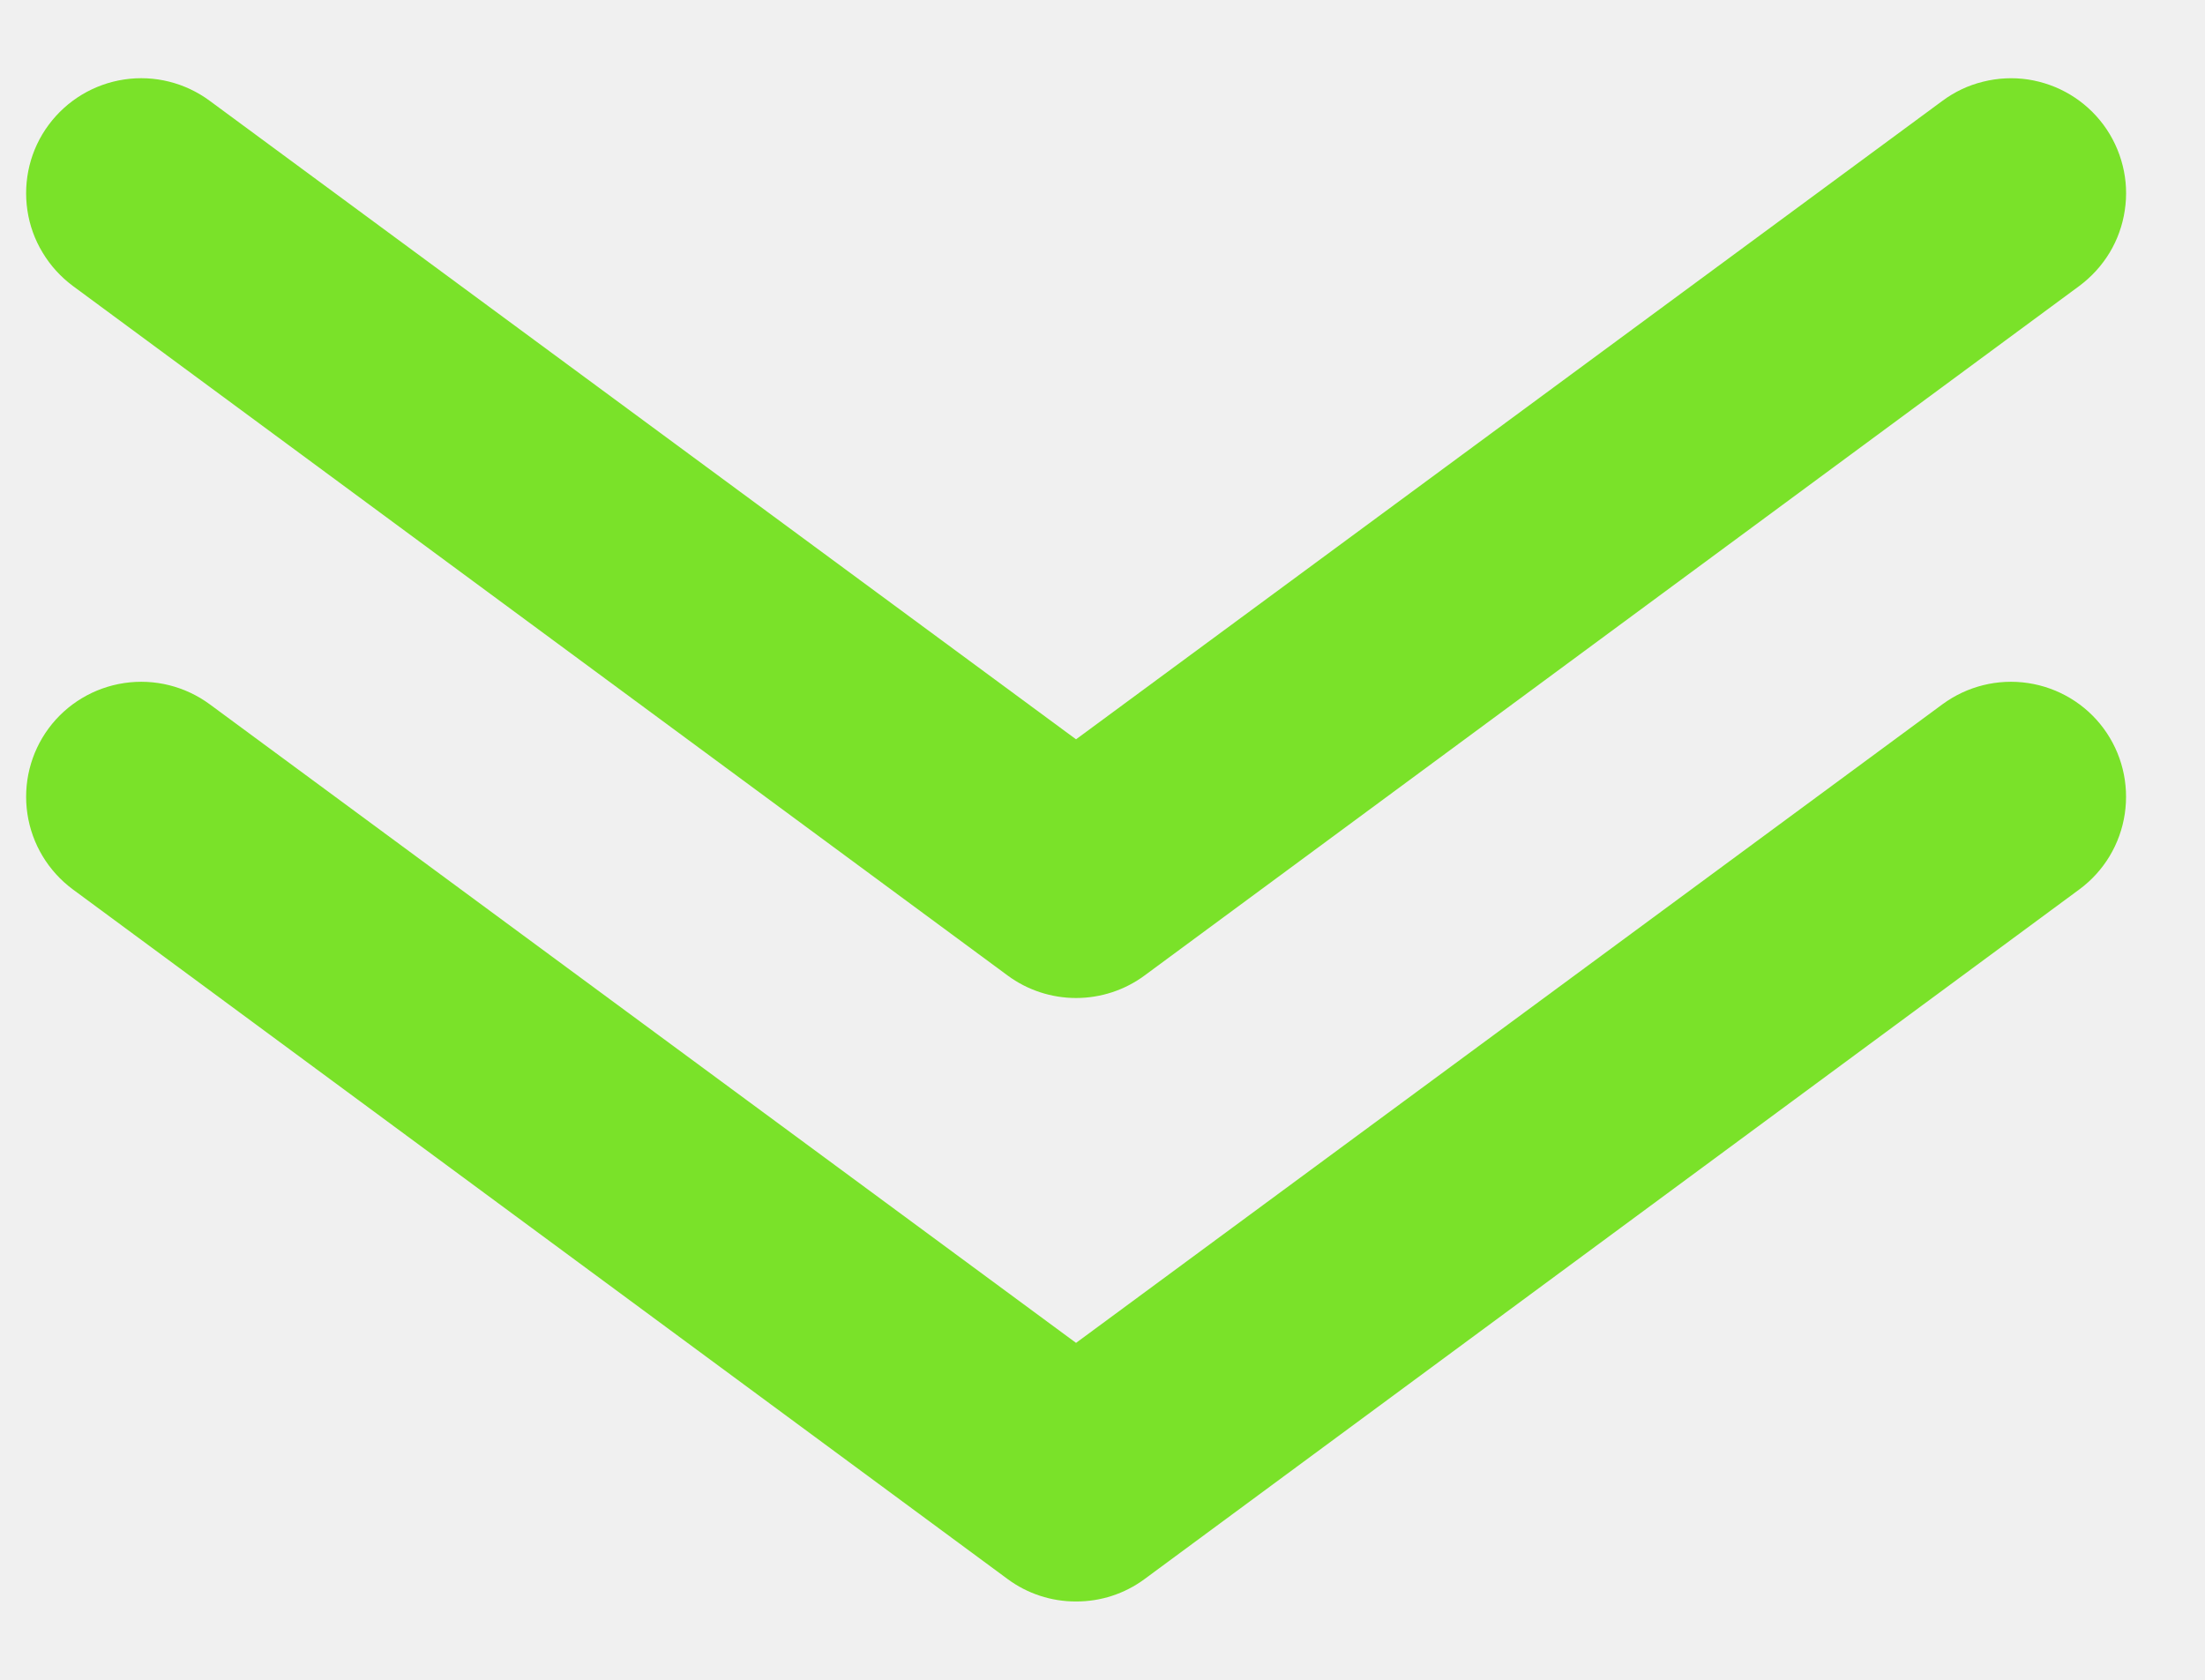
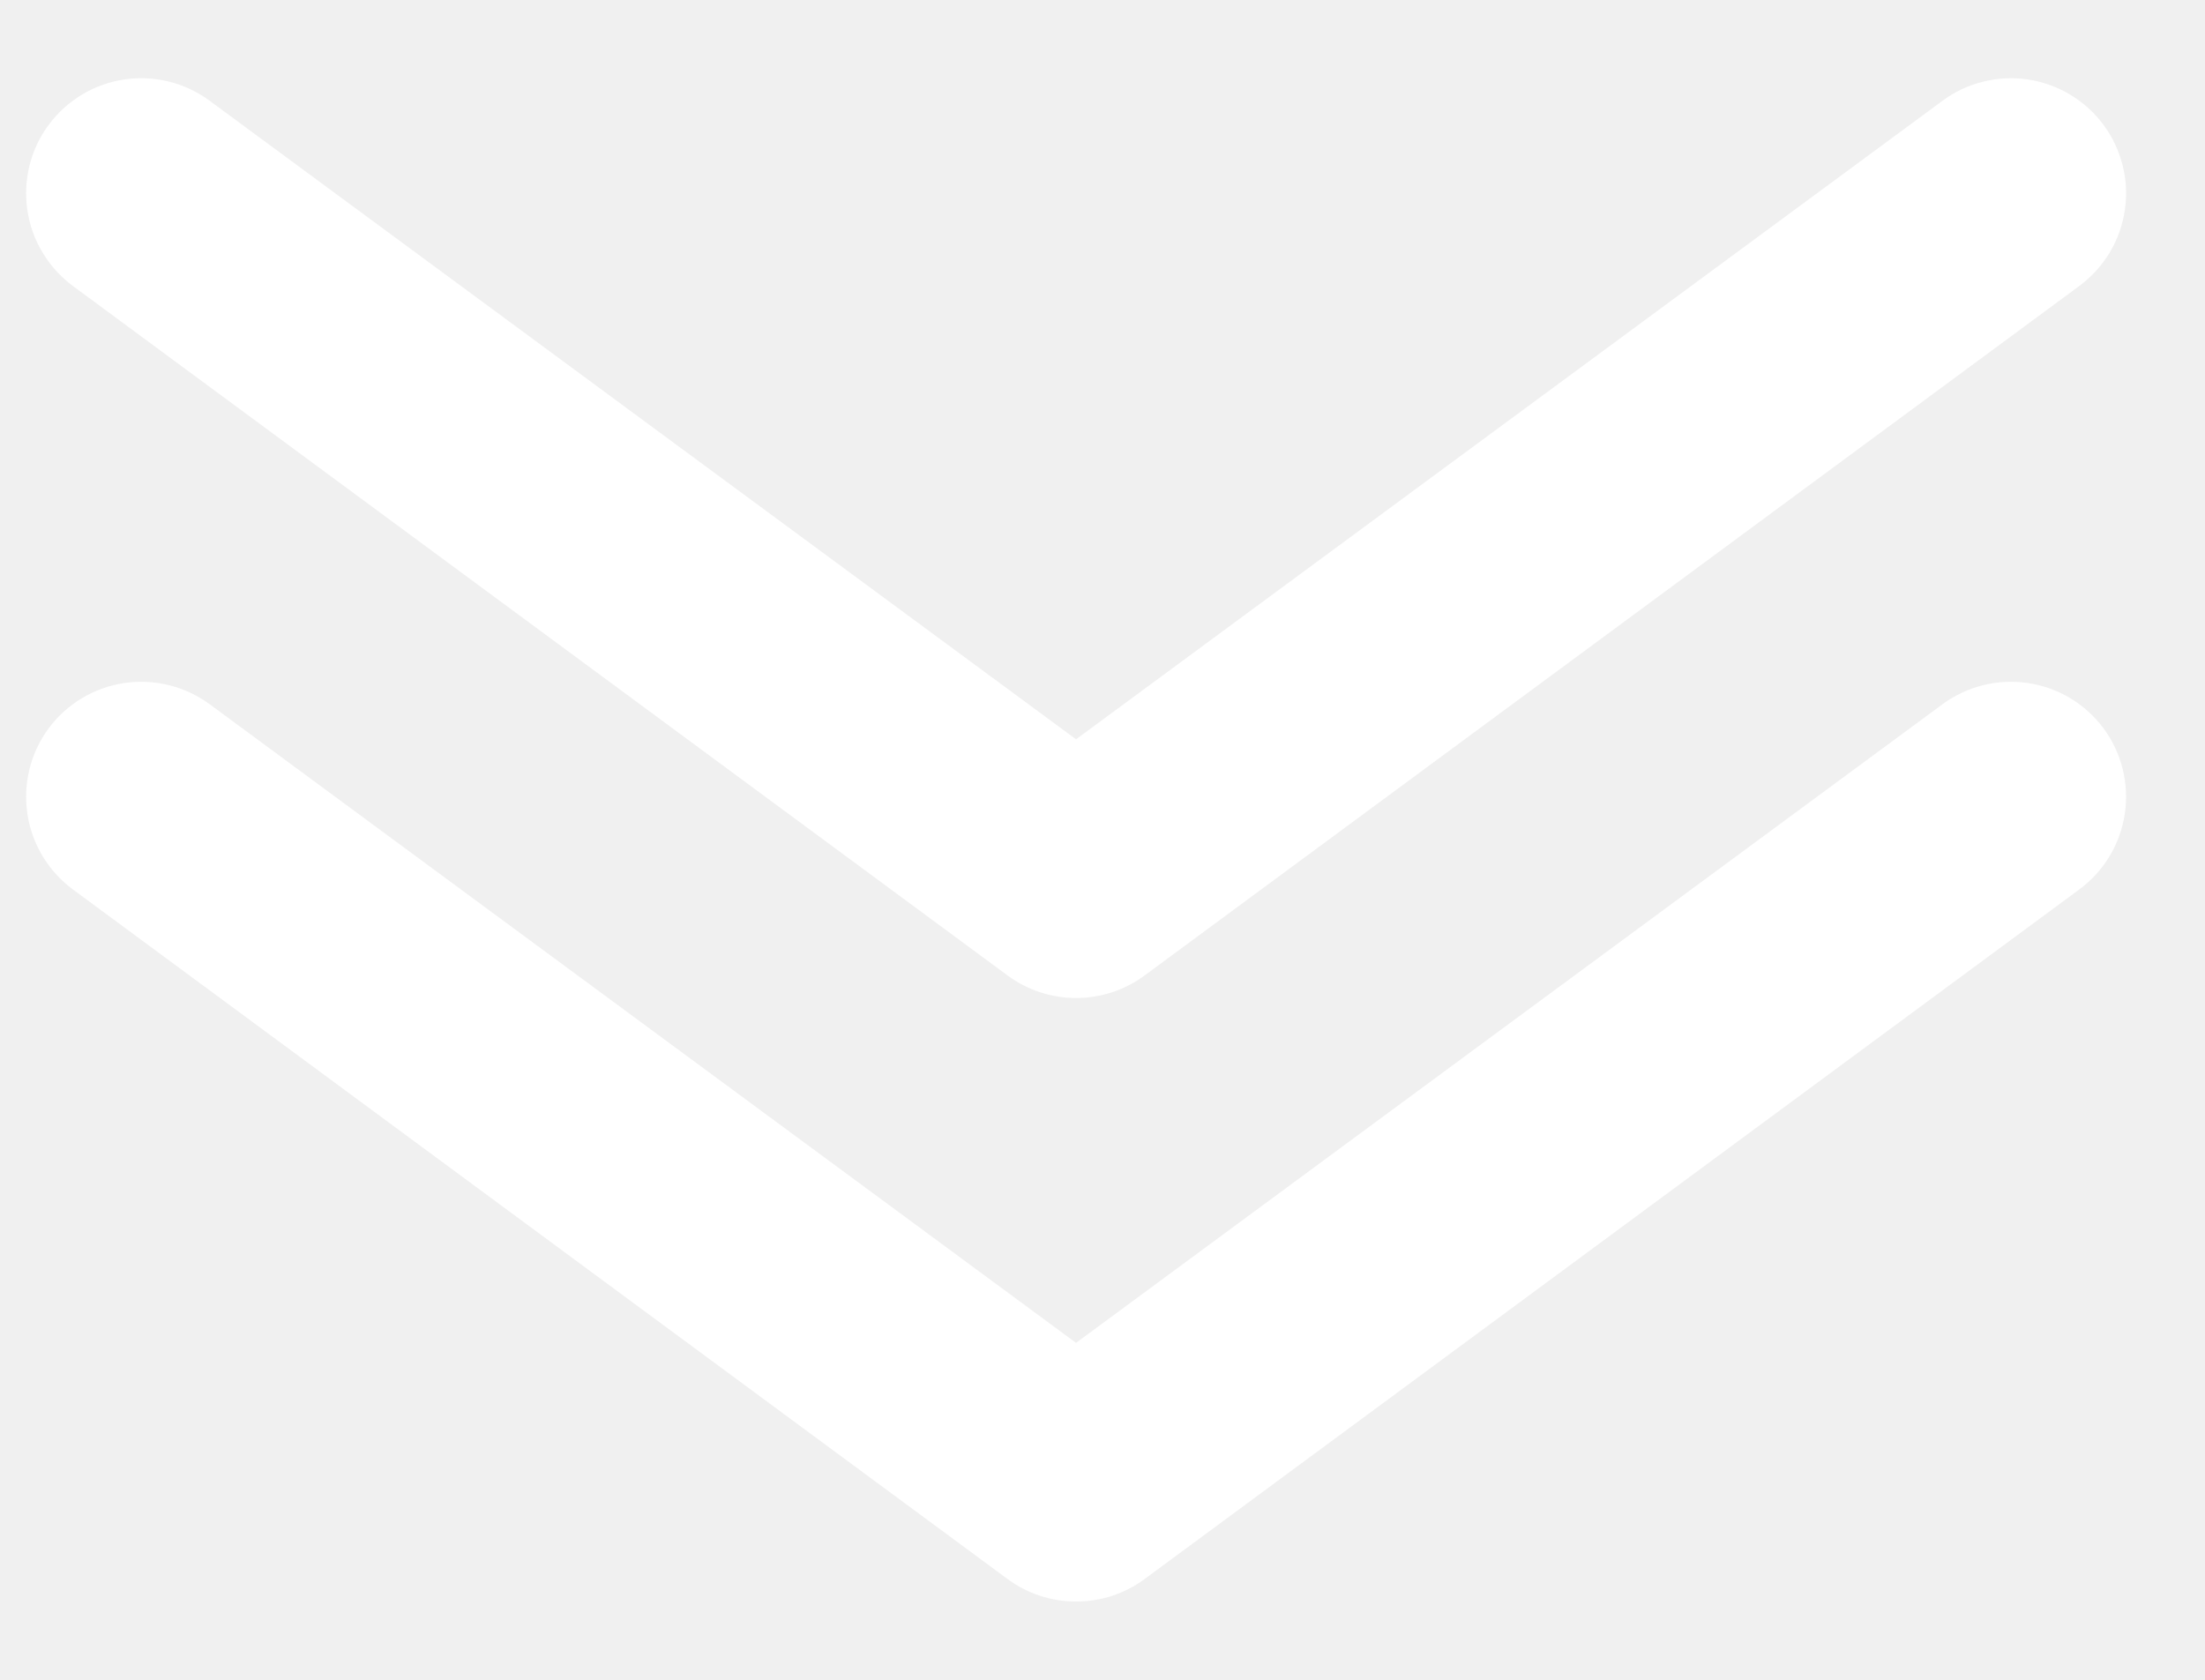
<svg xmlns="http://www.w3.org/2000/svg" width="21" height="16" viewBox="0 0 21 16" fill="none">
-   <path d="M10.248 9.506C10.014 9.506 9.785 9.431 9.597 9.292L0.693 2.723C0.578 2.637 0.48 2.53 0.406 2.406C0.331 2.283 0.282 2.146 0.261 2.004C0.218 1.716 0.29 1.423 0.463 1.19C0.636 0.956 0.895 0.8 1.183 0.757C1.47 0.714 1.763 0.787 1.997 0.96L10.248 7.042L18.5 0.96C18.616 0.874 18.747 0.812 18.887 0.778C19.027 0.743 19.172 0.736 19.314 0.757C19.457 0.779 19.594 0.828 19.717 0.902C19.84 0.976 19.948 1.074 20.034 1.19C20.119 1.305 20.181 1.437 20.216 1.577C20.251 1.716 20.258 1.861 20.236 2.004C20.215 2.146 20.166 2.283 20.092 2.406C20.017 2.53 19.919 2.637 19.804 2.723L10.9 9.292C10.712 9.431 10.483 9.506 10.248 9.506Z" fill="#7AE229" />
-   <path d="M10.248 15.254C10.014 15.255 9.785 15.18 9.597 15.041L0.693 8.471C0.46 8.298 0.304 8.04 0.261 7.752C0.218 7.465 0.29 7.172 0.463 6.938C0.636 6.704 0.895 6.549 1.183 6.506C1.47 6.463 1.763 6.536 1.997 6.708L10.248 12.791L18.5 6.708C18.734 6.536 19.027 6.463 19.314 6.506C19.602 6.549 19.861 6.704 20.034 6.938C20.207 7.172 20.279 7.465 20.236 7.752C20.193 8.04 20.038 8.298 19.804 8.471L10.9 15.041C10.712 15.18 10.483 15.255 10.248 15.254Z" fill="#7AE229" />
+   <path d="M10.248 9.506C10.014 9.506 9.785 9.431 9.597 9.292L0.693 2.723C0.578 2.637 0.48 2.53 0.406 2.406C0.331 2.283 0.282 2.146 0.261 2.004C0.218 1.716 0.29 1.423 0.463 1.19C0.636 0.956 0.895 0.8 1.183 0.757C1.47 0.714 1.763 0.787 1.997 0.96L10.248 7.042L18.5 0.96C18.616 0.874 18.747 0.812 18.887 0.778C19.027 0.743 19.172 0.736 19.314 0.757C19.457 0.779 19.594 0.828 19.717 0.902C19.84 0.976 19.948 1.074 20.034 1.19C20.119 1.305 20.181 1.437 20.216 1.577C20.251 1.716 20.258 1.861 20.236 2.004C20.215 2.146 20.166 2.283 20.092 2.406C20.017 2.53 19.919 2.637 19.804 2.723L10.9 9.292C10.712 9.431 10.483 9.506 10.248 9.506Z" fill="#FFFFFF" />
+   <path d="M10.248 15.254C10.014 15.255 9.785 15.18 9.597 15.041L0.693 8.471C0.46 8.298 0.304 8.04 0.261 7.752C0.218 7.465 0.29 7.172 0.463 6.938C0.636 6.704 0.895 6.549 1.183 6.506C1.47 6.463 1.763 6.536 1.997 6.708L10.248 12.791L18.5 6.708C18.734 6.536 19.027 6.463 19.314 6.506C19.602 6.549 19.861 6.704 20.034 6.938C20.207 7.172 20.279 7.465 20.236 7.752C20.193 8.04 20.038 8.298 19.804 8.471L10.9 15.041C10.712 15.18 10.483 15.255 10.248 15.254Z" fill="#FFFFFF" />
</svg>
